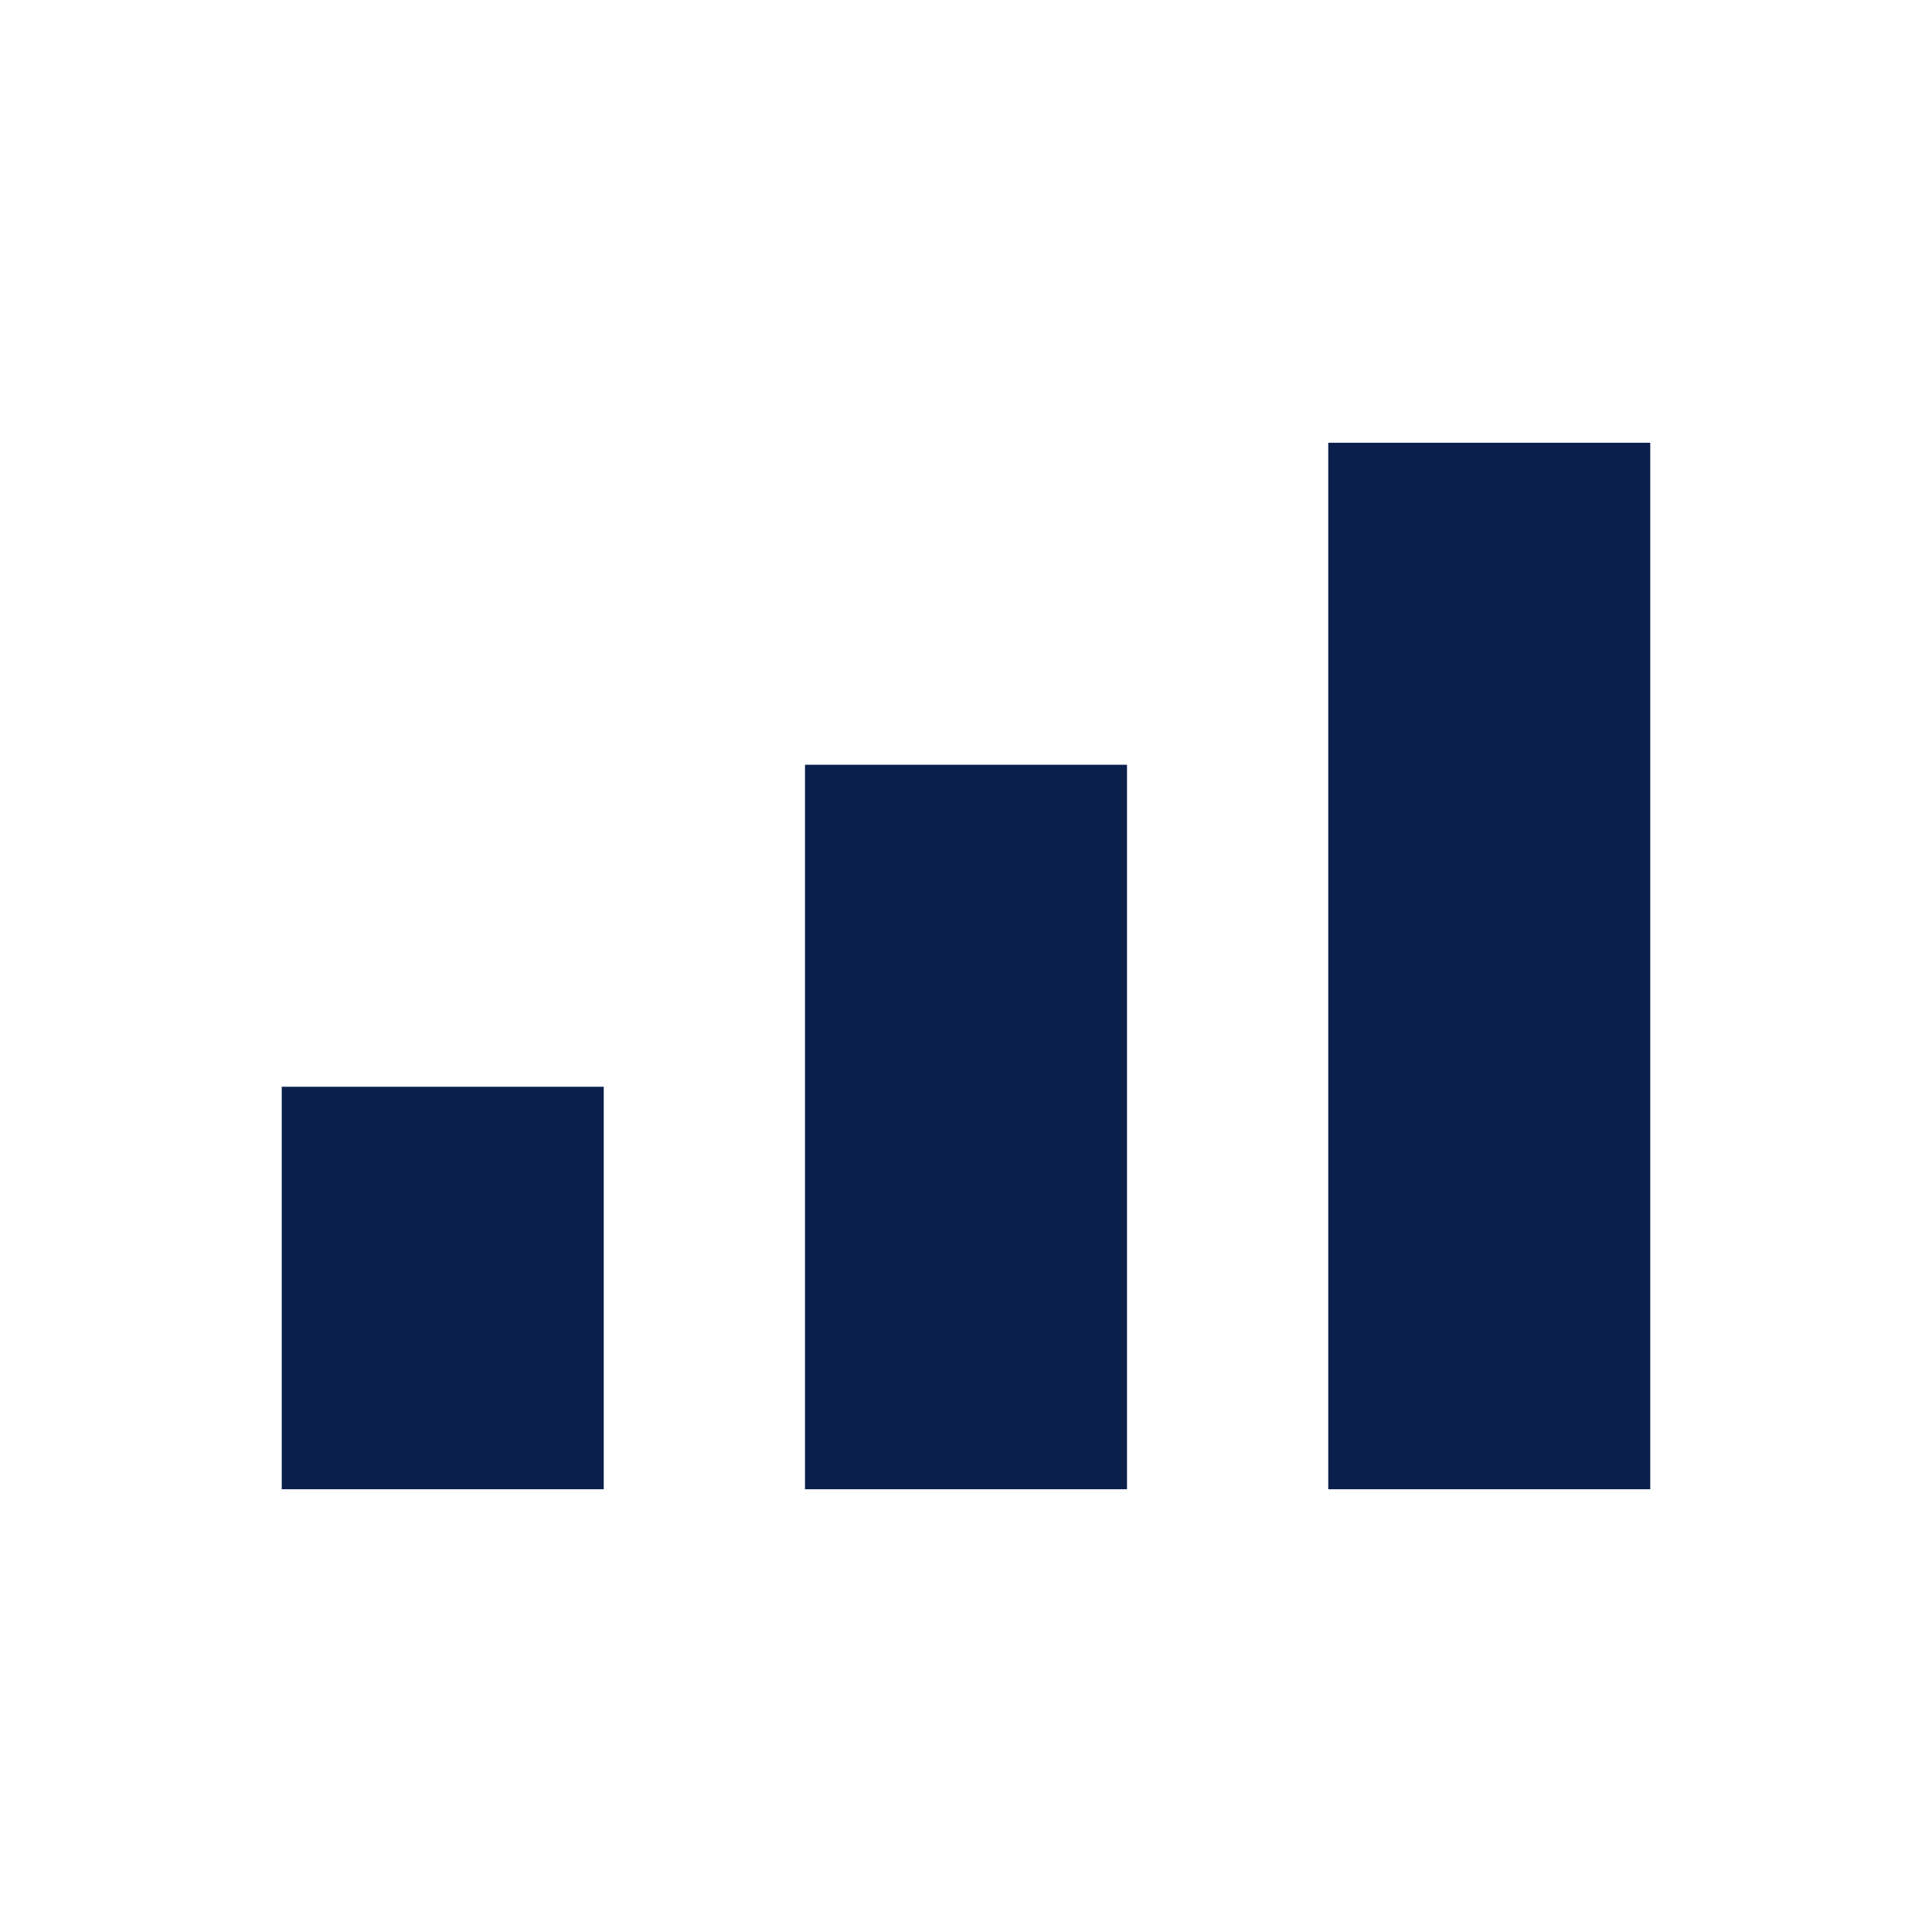
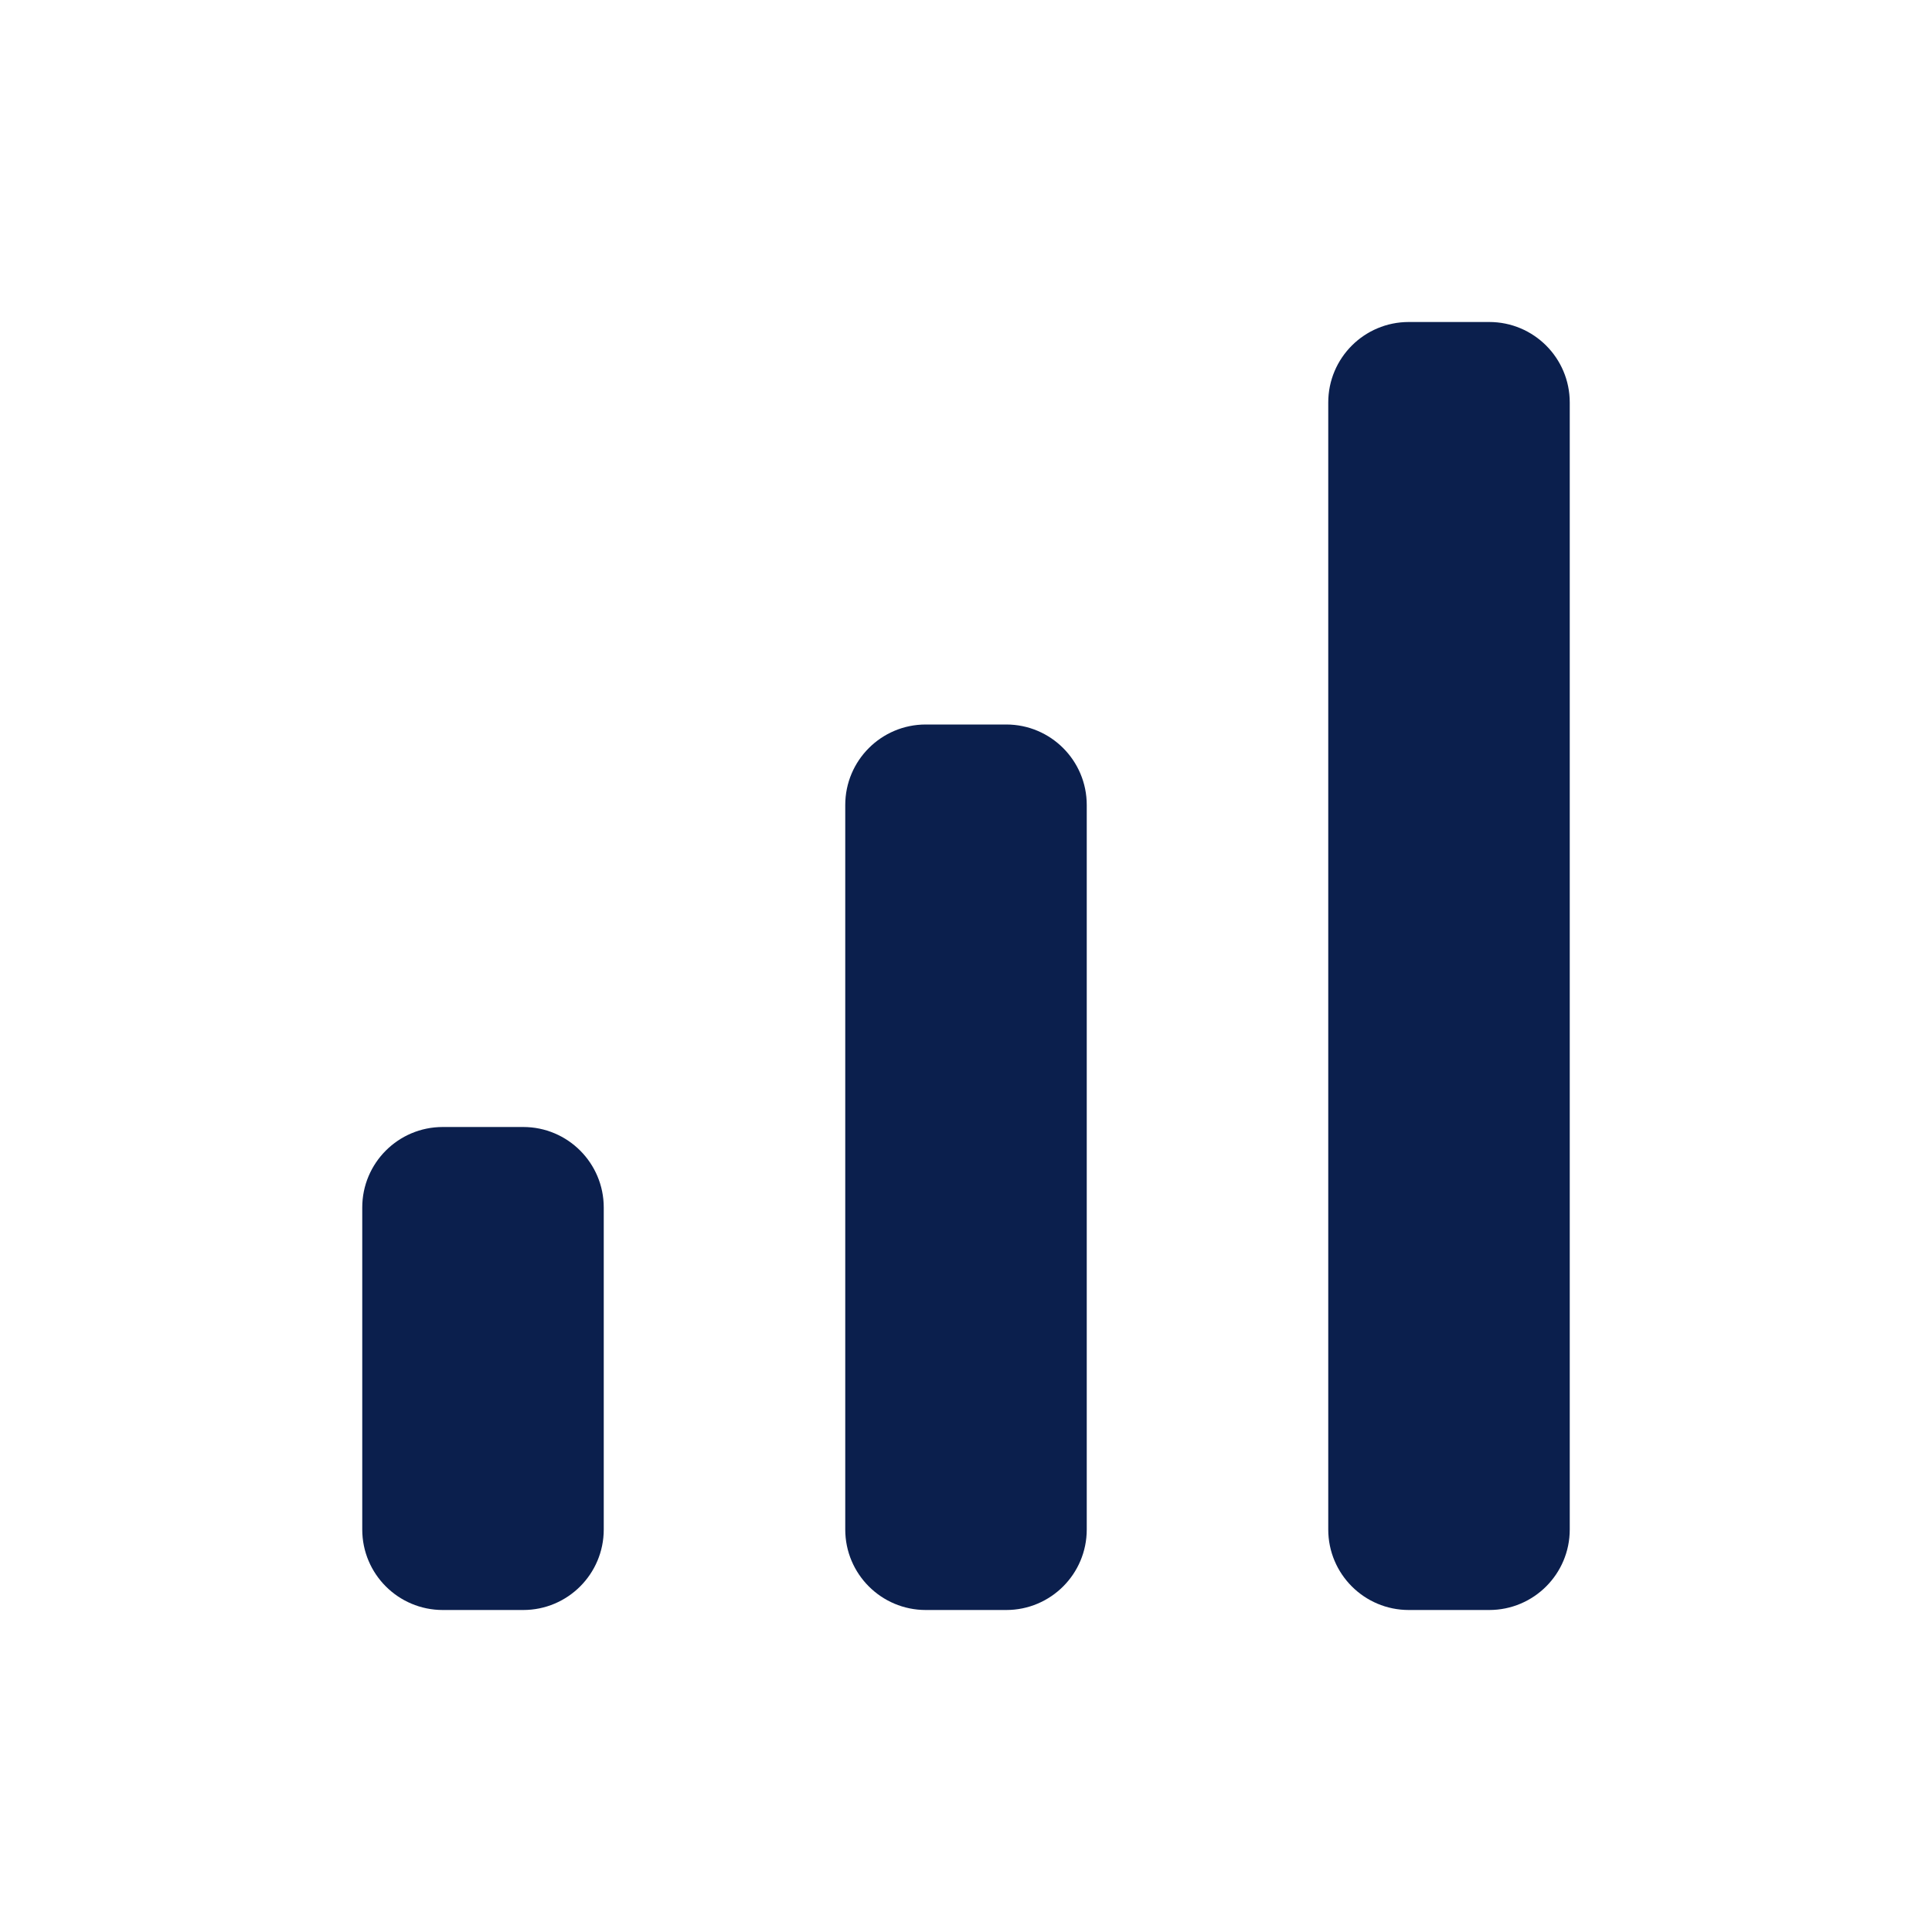
- <svg xmlns="http://www.w3.org/2000/svg" viewBox="0 0 48 48">
-   <path d="M7 27H15V37H7Z" fill-rule="evenodd" fill="#0B1F4D" />
-   <path d="M20 19H28V37H20Z" fill-rule="evenodd" fill="#0B1F4D" />
-   <path d="M33 11H41V37H33Z" fill-rule="evenodd" fill="#0B1F4D" />
+ <svg xmlns="http://www.w3.org/2000/svg" viewBox="0 0 48 48" fill="none" stroke-linecap="round" stroke-linejoin="round">
+   <rect x="9" y="28" width="6" height="12" rx="2" fill="#0B1F4D" />
+   <rect x="21" y="18" width="6" height="22" rx="2" fill="#0B1F4D" />
+   <rect x="33" y="8" width="6" height="32" rx="2" fill="#0B1F4D" />
</svg>
